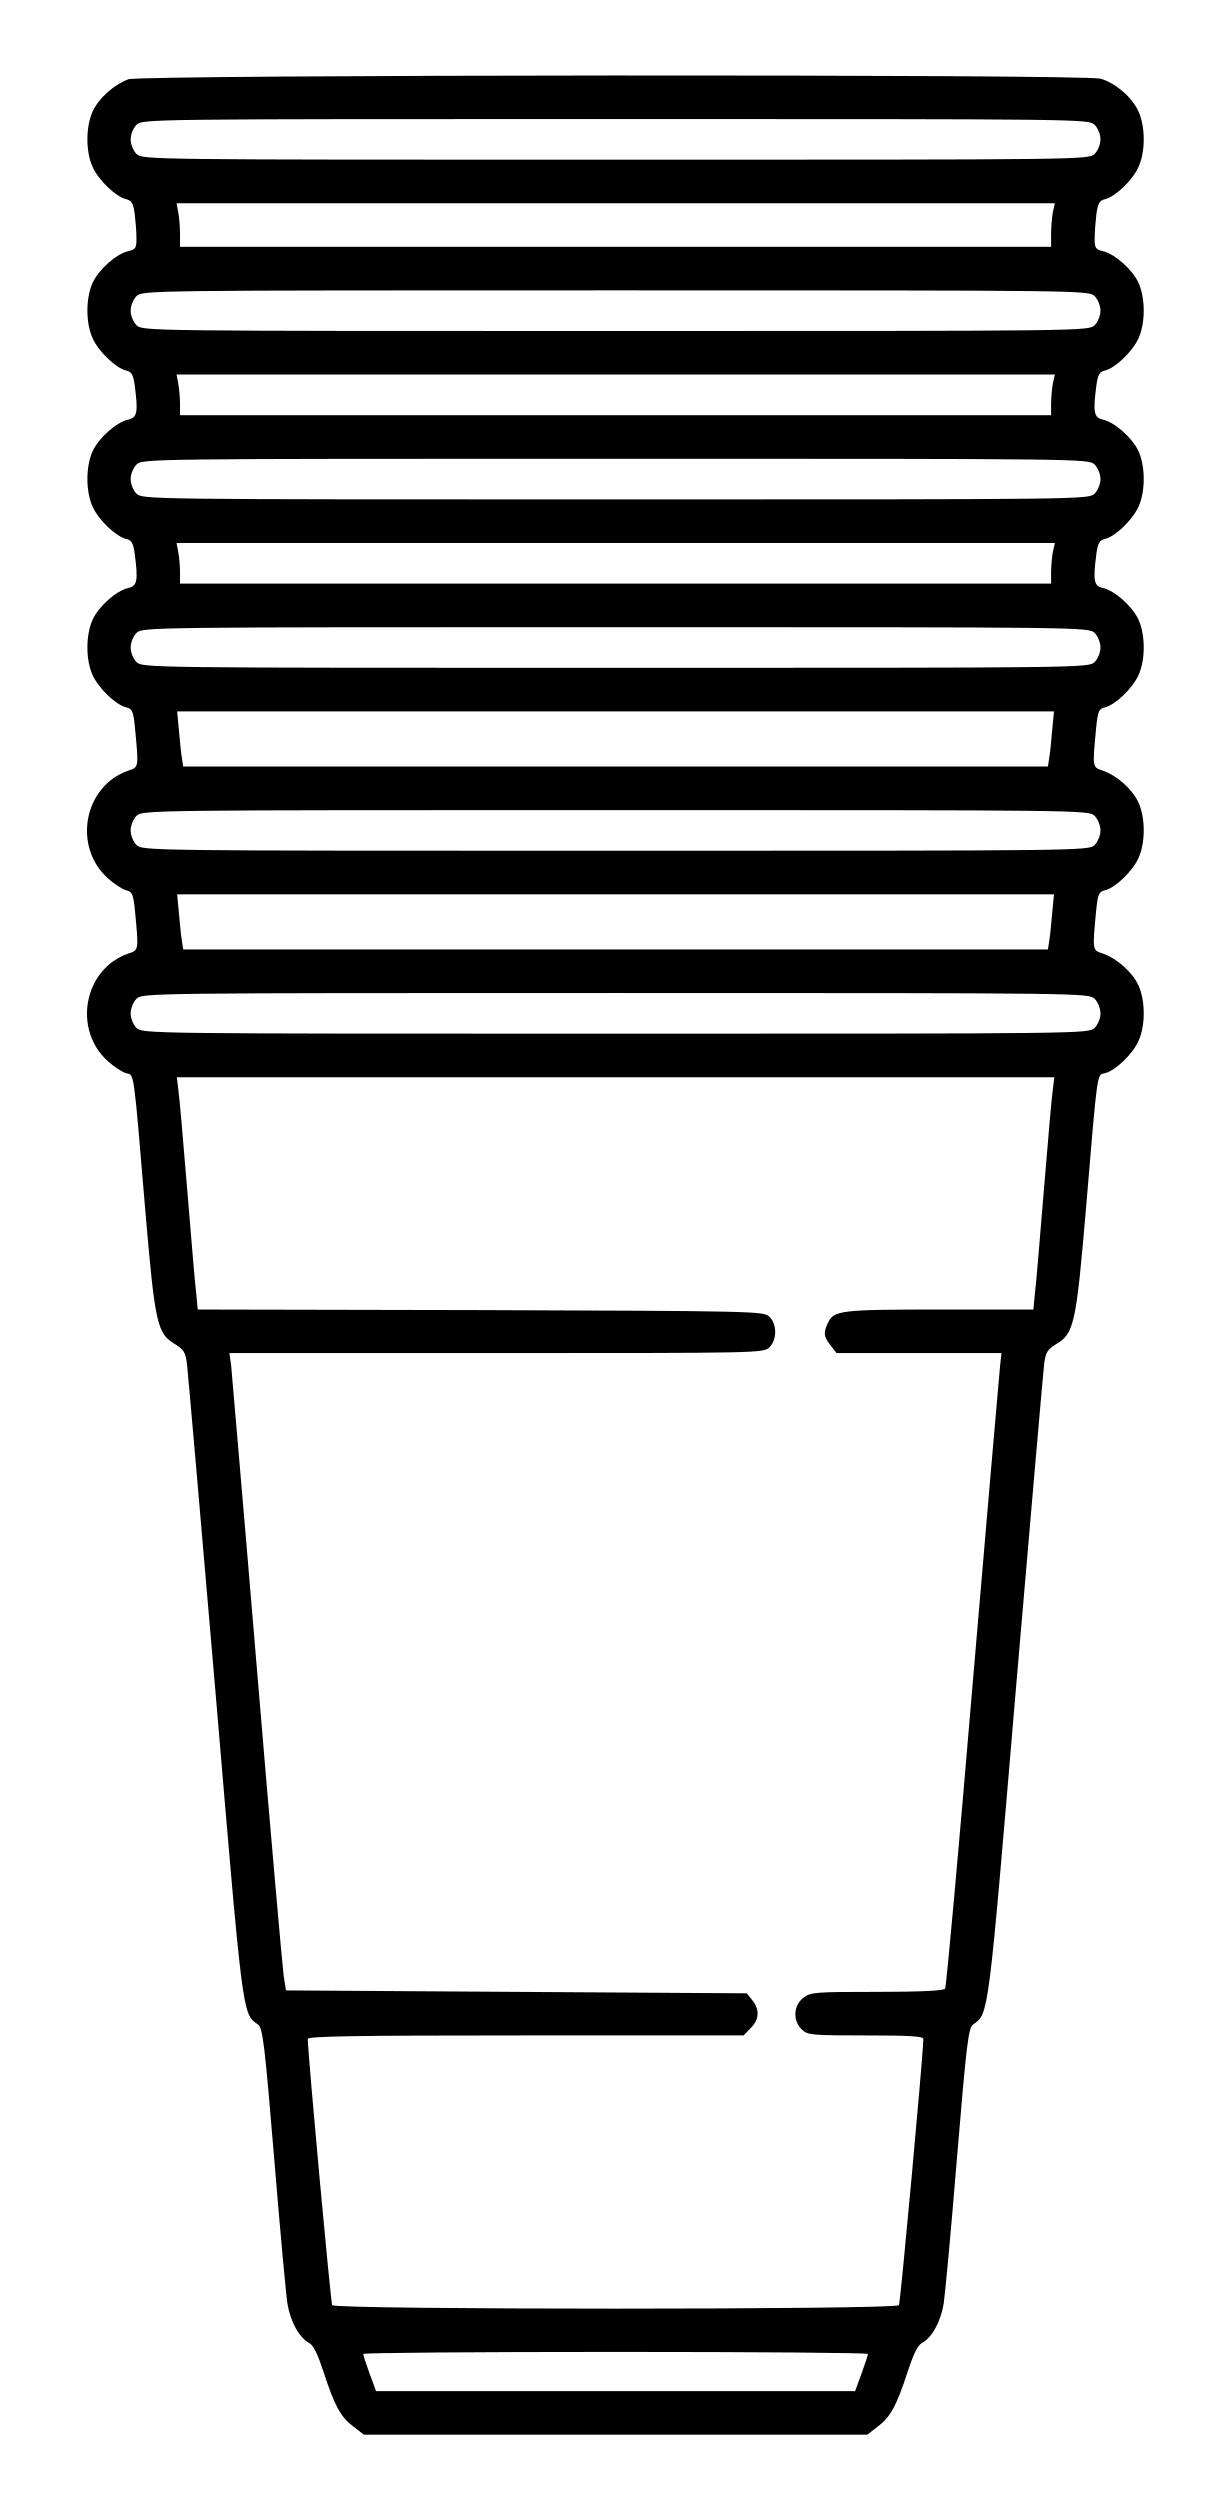
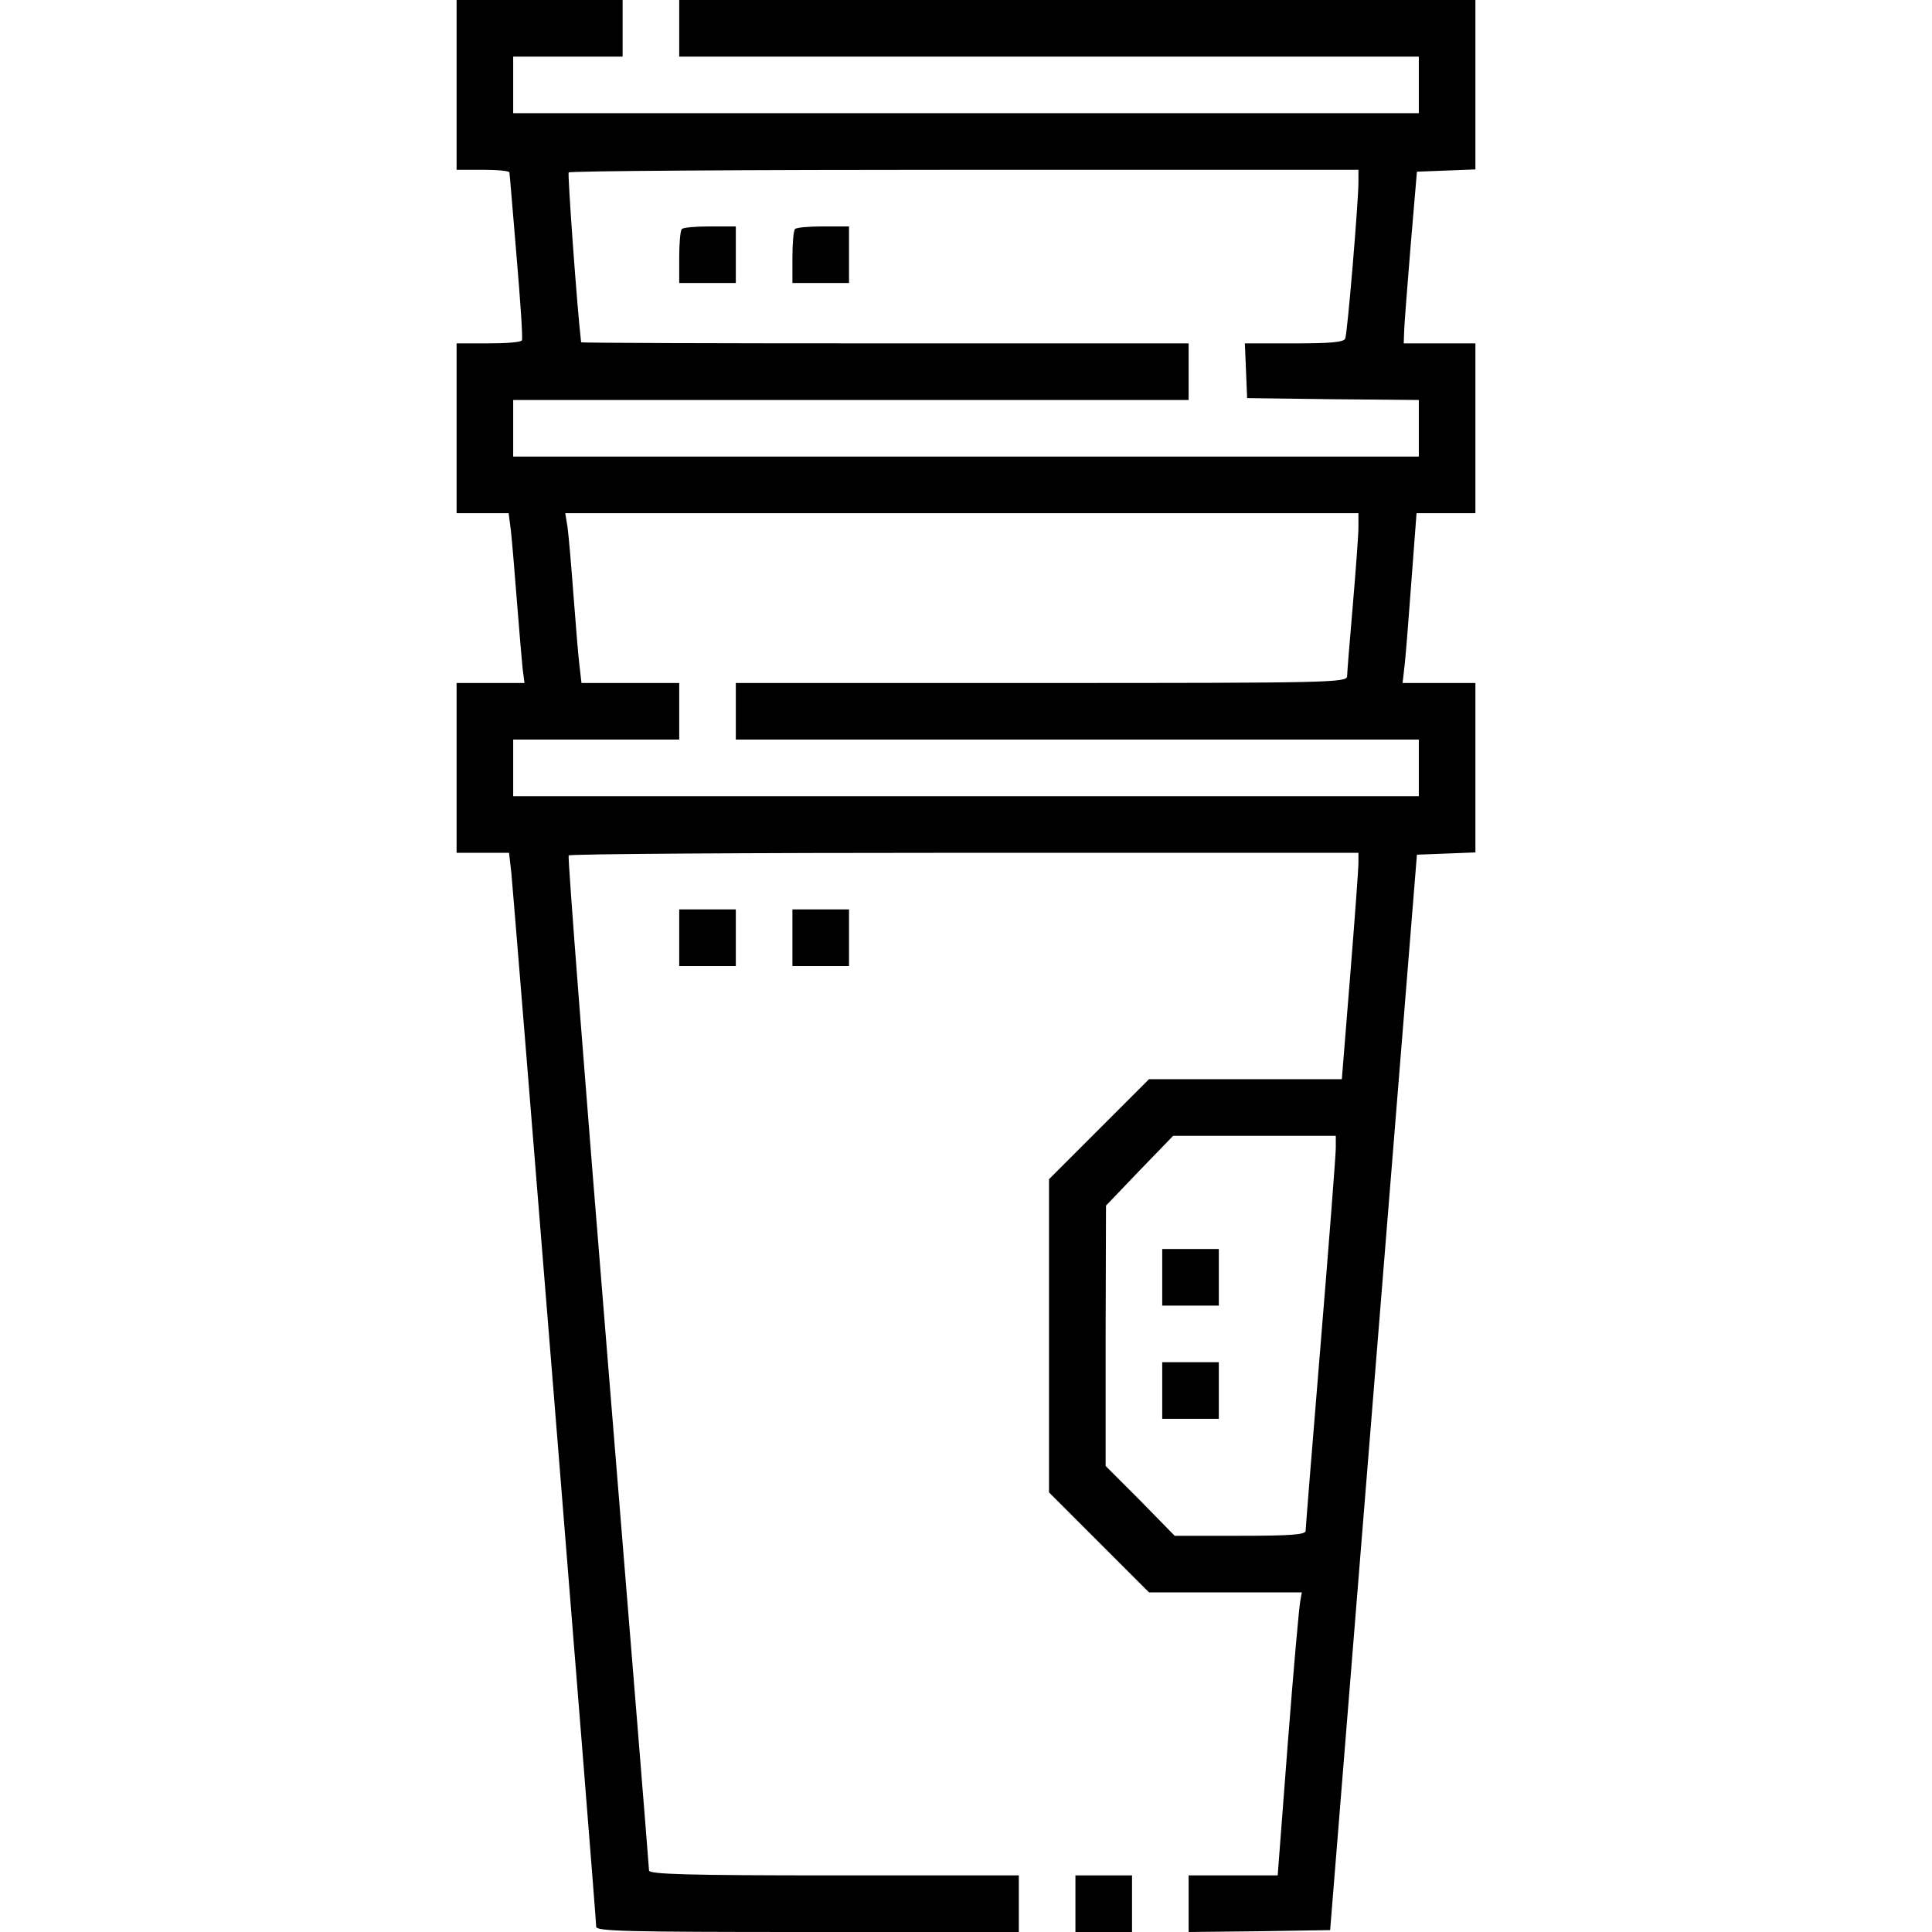
- <svg xmlns="http://www.w3.org/2000/svg" version="1.0" width="416pt" height="861pt" viewBox="0 0 416 861" preserveAspectRatio="xMidYMid meet">
-   <g transform="translate(0,861) scale(0.1,-0.1)" fill="#000000" stroke="none">
-     <path d="M442 8337 c-50 -19 -102 -65 -123 -111 -24 -53 -24 -139 0 -191 20 -45 79 -102 115 -111 19 -4 25 -14 30 -51 3 -25 6 -63 6 -84 0 -33 -3 -38 -28 -44 -41 -9 -102 -63 -123 -109 -24 -53 -24 -139 0 -191 20 -45 79 -102 115 -111 19 -4 25 -14 30 -51 12 -92 9 -111 -22 -118 -41 -9 -102 -63 -123 -109 -24 -53 -24 -139 0 -191 20 -45 79 -102 115 -111 19 -4 25 -14 30 -51 12 -92 9 -111 -22 -118 -41 -9 -102 -63 -123 -109 -24 -53 -24 -139 0 -191 20 -45 79 -102 115 -111 22 -5 25 -13 31 -72 13 -137 13 -134 -23 -146 -154 -53 -193 -264 -68 -373 20 -18 47 -35 60 -39 22 -5 25 -13 31 -72 13 -137 13 -134 -23 -146 -154 -53 -193 -264 -68 -373 20 -18 47 -35 60 -39 29 -7 25 20 66 -468 34 -399 41 -429 104 -466 29 -18 35 -28 40 -68 3 -26 47 -528 97 -1116 96 -1136 93 -1120 147 -1158 17 -12 23 -62 56 -458 20 -245 41 -472 46 -504 10 -62 41 -118 76 -136 14 -8 29 -40 48 -98 38 -117 59 -156 103 -189 l36 -28 867 0 867 0 36 28 c44 33 65 72 103 189 19 58 34 90 48 98 35 18 66 74 76 136 5 32 26 259 46 504 33 396 39 446 56 458 54 38 51 22 147 1158 50 588 94 1090 97 1116 5 40 11 50 40 68 63 37 70 67 104 466 41 488 37 461 66 468 36 9 95 66 115 111 24 52 24 138 0 191 -21 46 -74 93 -123 110 -36 12 -36 9 -23 146 6 59 9 67 31 72 36 9 95 66 115 111 24 52 24 138 0 191 -21 46 -74 93 -123 110 -36 12 -36 9 -23 146 6 59 9 67 31 72 36 9 95 66 115 111 24 52 24 138 0 191 -21 46 -82 100 -123 109 -31 7 -34 26 -22 118 5 37 11 47 30 51 36 9 95 66 115 111 24 52 24 138 0 191 -21 46 -82 100 -123 109 -31 7 -34 26 -22 118 5 37 11 47 30 51 36 9 95 66 115 111 24 52 24 138 0 191 -21 46 -82 100 -123 109 -25 6 -28 11 -28 44 0 21 3 59 6 84 5 37 11 47 30 51 36 9 95 66 115 111 24 52 24 138 0 191 -22 49 -78 97 -130 113 -56 16 -3303 14 -3349 -2z m3328 -157 c11 -11 20 -33 20 -50 0 -17 -9 -39 -20 -50 -20 -20 -33 -20 -1650 -20 -1617 0 -1630 0 -1650 20 -11 11 -20 33 -20 50 0 17 9 39 20 50 20 20 33 20 1650 20 1617 0 1630 0 1650 -20z m-144 -301 c-3 -17 -6 -51 -6 -75 l0 -44 -1500 0 -1500 0 0 44 c0 24 -3 58 -6 75 l-6 31 1512 0 1513 0 -7 -31z m144 -289 c11 -11 20 -33 20 -50 0 -17 -9 -39 -20 -50 -20 -20 -33 -20 -1650 -20 -1617 0 -1630 0 -1650 20 -11 11 -20 33 -20 50 0 17 9 39 20 50 20 20 33 20 1650 20 1617 0 1630 0 1650 -20z m-144 -301 c-3 -17 -6 -49 -6 -70 l0 -39 -1500 0 -1500 0 0 39 c0 21 -3 53 -6 70 l-6 31 1512 0 1513 0 -7 -31z m144 -279 c11 -11 20 -33 20 -50 0 -17 -9 -39 -20 -50 -20 -20 -33 -20 -1650 -20 -1617 0 -1630 0 -1650 20 -11 11 -20 33 -20 50 0 17 9 39 20 50 20 20 33 20 1650 20 1617 0 1630 0 1650 -20z m-144 -301 c-3 -17 -6 -49 -6 -70 l0 -39 -1500 0 -1500 0 0 39 c0 21 -3 53 -6 70 l-6 31 1512 0 1513 0 -7 -31z m144 -279 c11 -11 20 -33 20 -50 0 -17 -9 -39 -20 -50 -20 -20 -33 -20 -1650 -20 -1617 0 -1630 0 -1650 20 -11 11 -20 33 -20 50 0 17 9 39 20 50 20 20 33 20 1650 20 1617 0 1630 0 1650 -20z m-146 -332 c-3 -35 -7 -78 -10 -95 l-5 -33 -1489 0 -1489 0 -5 33 c-3 17 -7 60 -10 95 l-6 62 1510 0 1510 0 -6 -62z m146 -298 c11 -11 20 -33 20 -50 0 -17 -9 -39 -20 -50 -20 -20 -33 -20 -1650 -20 -1617 0 -1630 0 -1650 20 -11 11 -20 33 -20 50 0 17 9 39 20 50 20 20 33 20 1650 20 1617 0 1630 0 1650 -20z m-146 -332 c-3 -35 -7 -78 -10 -95 l-5 -33 -1489 0 -1489 0 -5 33 c-3 17 -7 60 -10 95 l-6 62 1510 0 1510 0 -6 -62z m146 -298 c11 -11 20 -33 20 -50 0 -17 -9 -39 -20 -50 -20 -20 -33 -20 -1650 -20 -1617 0 -1630 0 -1650 20 -11 11 -20 33 -20 50 0 17 9 39 20 50 20 20 33 20 1650 20 1617 0 1630 0 1650 -20z m-144 -312 c-4 -24 -17 -180 -31 -348 -14 -168 -27 -329 -31 -357 l-5 -53 -324 0 c-343 0 -364 -3 -384 -47 -16 -34 -14 -47 10 -77 l20 -26 284 0 284 0 -5 -47 c-3 -27 -45 -517 -94 -1090 -48 -573 -91 -1047 -95 -1052 -4 -7 -85 -11 -234 -11 -216 0 -230 -1 -255 -21 -34 -27 -36 -79 -4 -109 20 -19 34 -20 220 -20 152 0 198 -3 198 -12 -1 -61 -79 -908 -84 -917 -10 -16 -1942 -16 -1952 0 -5 9 -83 856 -84 917 0 9 157 12 750 12 l751 0 24 25 c30 29 32 64 6 96 l-19 24 -794 5 -793 5 -8 50 c-4 28 -46 502 -92 1055 -46 553 -87 1024 -89 1048 l-6 42 920 0 c907 0 920 0 940 20 27 27 26 81 -1 106 -20 18 -53 19 -994 22 l-974 2 -5 53 c-4 28 -17 189 -31 357 -14 168 -27 324 -31 348 l-5 42 1511 0 1511 0 -5 -42z m-637 -4355 c0 -5 -10 -35 -22 -68 l-22 -60 -825 0 -825 0 -22 60 c-12 33 -22 63 -22 68 -1 4 391 7 869 7 479 0 870 -3 869 -7z" />
+ <svg xmlns="http://www.w3.org/2000/svg" version="1.0" width="512pt" height="512pt" viewBox="0 0 512 512" preserveAspectRatio="xMidYMid meet">
+   <g transform="translate(0,512) scale(0.1,-0.1)" fill="#000000" stroke="none">
+     <path d="M1210 4895 l0 -225 70 0 c39 0 70 -3 70 -7 1 -5 9 -105 19 -223 10 -118 17 -218 14 -222 -2 -5 -42 -8 -89 -8 l-84 0 0 -225 0 -225 69 0 69 0 6 -47 c3 -27 10 -111 16 -188 6 -77 13 -157 15 -177 l5 -38 -90 0 -90 0 0 -225 0 -225 69 0 70 0 6 -52 c6 -58 225 -2770 225 -2794 0 -12 80 -14 560 -14 l560 0 0 75 0 75 -490 0 c-385 0 -490 3 -490 13 0 6 -49 613 -109 1347 -60 734 -107 1338 -104 1343 2 4 474 7 1049 7 l1044 0 0 -27 c0 -16 -10 -151 -22 -300 l-22 -273 -255 0 -256 0 -133 -133 -132 -132 0 -415 0 -415 133 -133 132 -132 203 0 202 0 -4 -22 c-3 -13 -18 -182 -33 -375 l-27 -353 -118 0 -118 0 0 -75 0 -75 187 2 188 3 115 1425 115 1425 78 3 77 3 0 224 0 225 -96 0 -97 0 6 53 c3 28 11 130 18 225 l13 172 78 0 78 0 0 225 0 225 -95 0 -95 0 1 28 c0 15 8 117 17 227 l17 200 78 3 77 3 0 224 0 225 -1055 0 -1055 0 0 -75 0 -75 980 0 980 0 0 -75 0 -75 -1200 0 -1200 0 0 75 0 75 145 0 145 0 0 75 0 75 -220 0 -220 0 0 -225z m2390 -259 c0 -49 -29 -399 -35 -413 -3 -10 -40 -13 -135 -13 l-131 0 3 -72 3 -73 228 -3 227 -2 0 -75 0 -75 -1200 0 -1200 0 0 75 0 75 895 0 895 0 0 75 0 75 -805 0 c-443 0 -805 1 -805 3 -11 94 -36 444 -33 450 2 4 474 7 1049 7 l1044 0 0 -34z m0 -913 c0 -21 -7 -114 -15 -208 -8 -93 -15 -178 -15 -187 0 -17 -45 -18 -810 -18 l-810 0 0 -75 0 -75 905 0 905 0 0 -75 0 -75 -1200 0 -1200 0 0 75 0 75 220 0 220 0 0 75 0 75 -129 0 -130 0 -5 43 c-3 23 -10 107 -16 187 -6 80 -13 162 -16 183 l-6 37 1051 0 1051 0 0 -37z m-60 -1645 c0 -18 -18 -251 -40 -518 -22 -267 -40 -491 -40 -497 0 -10 -41 -13 -173 -13 l-174 0 -91 93 -92 92 0 345 1 345 89 93 89 92 215 0 216 0 0 -32z" />
+     <path d="M1807 4513 c-4 -3 -7 -37 -7 -75 l0 -68 75 0 75 0 0 75 0 75 -68 0 c-38 0 -72 -3 -75 -7z" />
+     <path d="M2107 4513 c-4 -3 -7 -37 -7 -75 l0 -68 75 0 75 0 0 75 0 75 -68 0 c-38 0 -72 -3 -75 -7z" />
+     <path d="M3080 1735 l0 -75 75 0 75 0 0 75 0 75 -75 0 -75 0 0 -75z" />
+     <path d="M3080 1435 l0 -75 75 0 75 0 0 75 0 75 -75 0 -75 0 0 -75z" />
+     <path d="M1800 2635 l0 -75 75 0 75 0 0 75 0 75 -75 0 -75 0 0 -75z" />
+     <path d="M2100 2635 l0 -75 75 0 75 0 0 75 0 75 -75 0 -75 0 0 -75z" />
+     <path d="M2850 75 l0 -75 75 0 75 0 0 75 0 75 -75 0 -75 0 0 -75z" />
  </g>
</svg>
